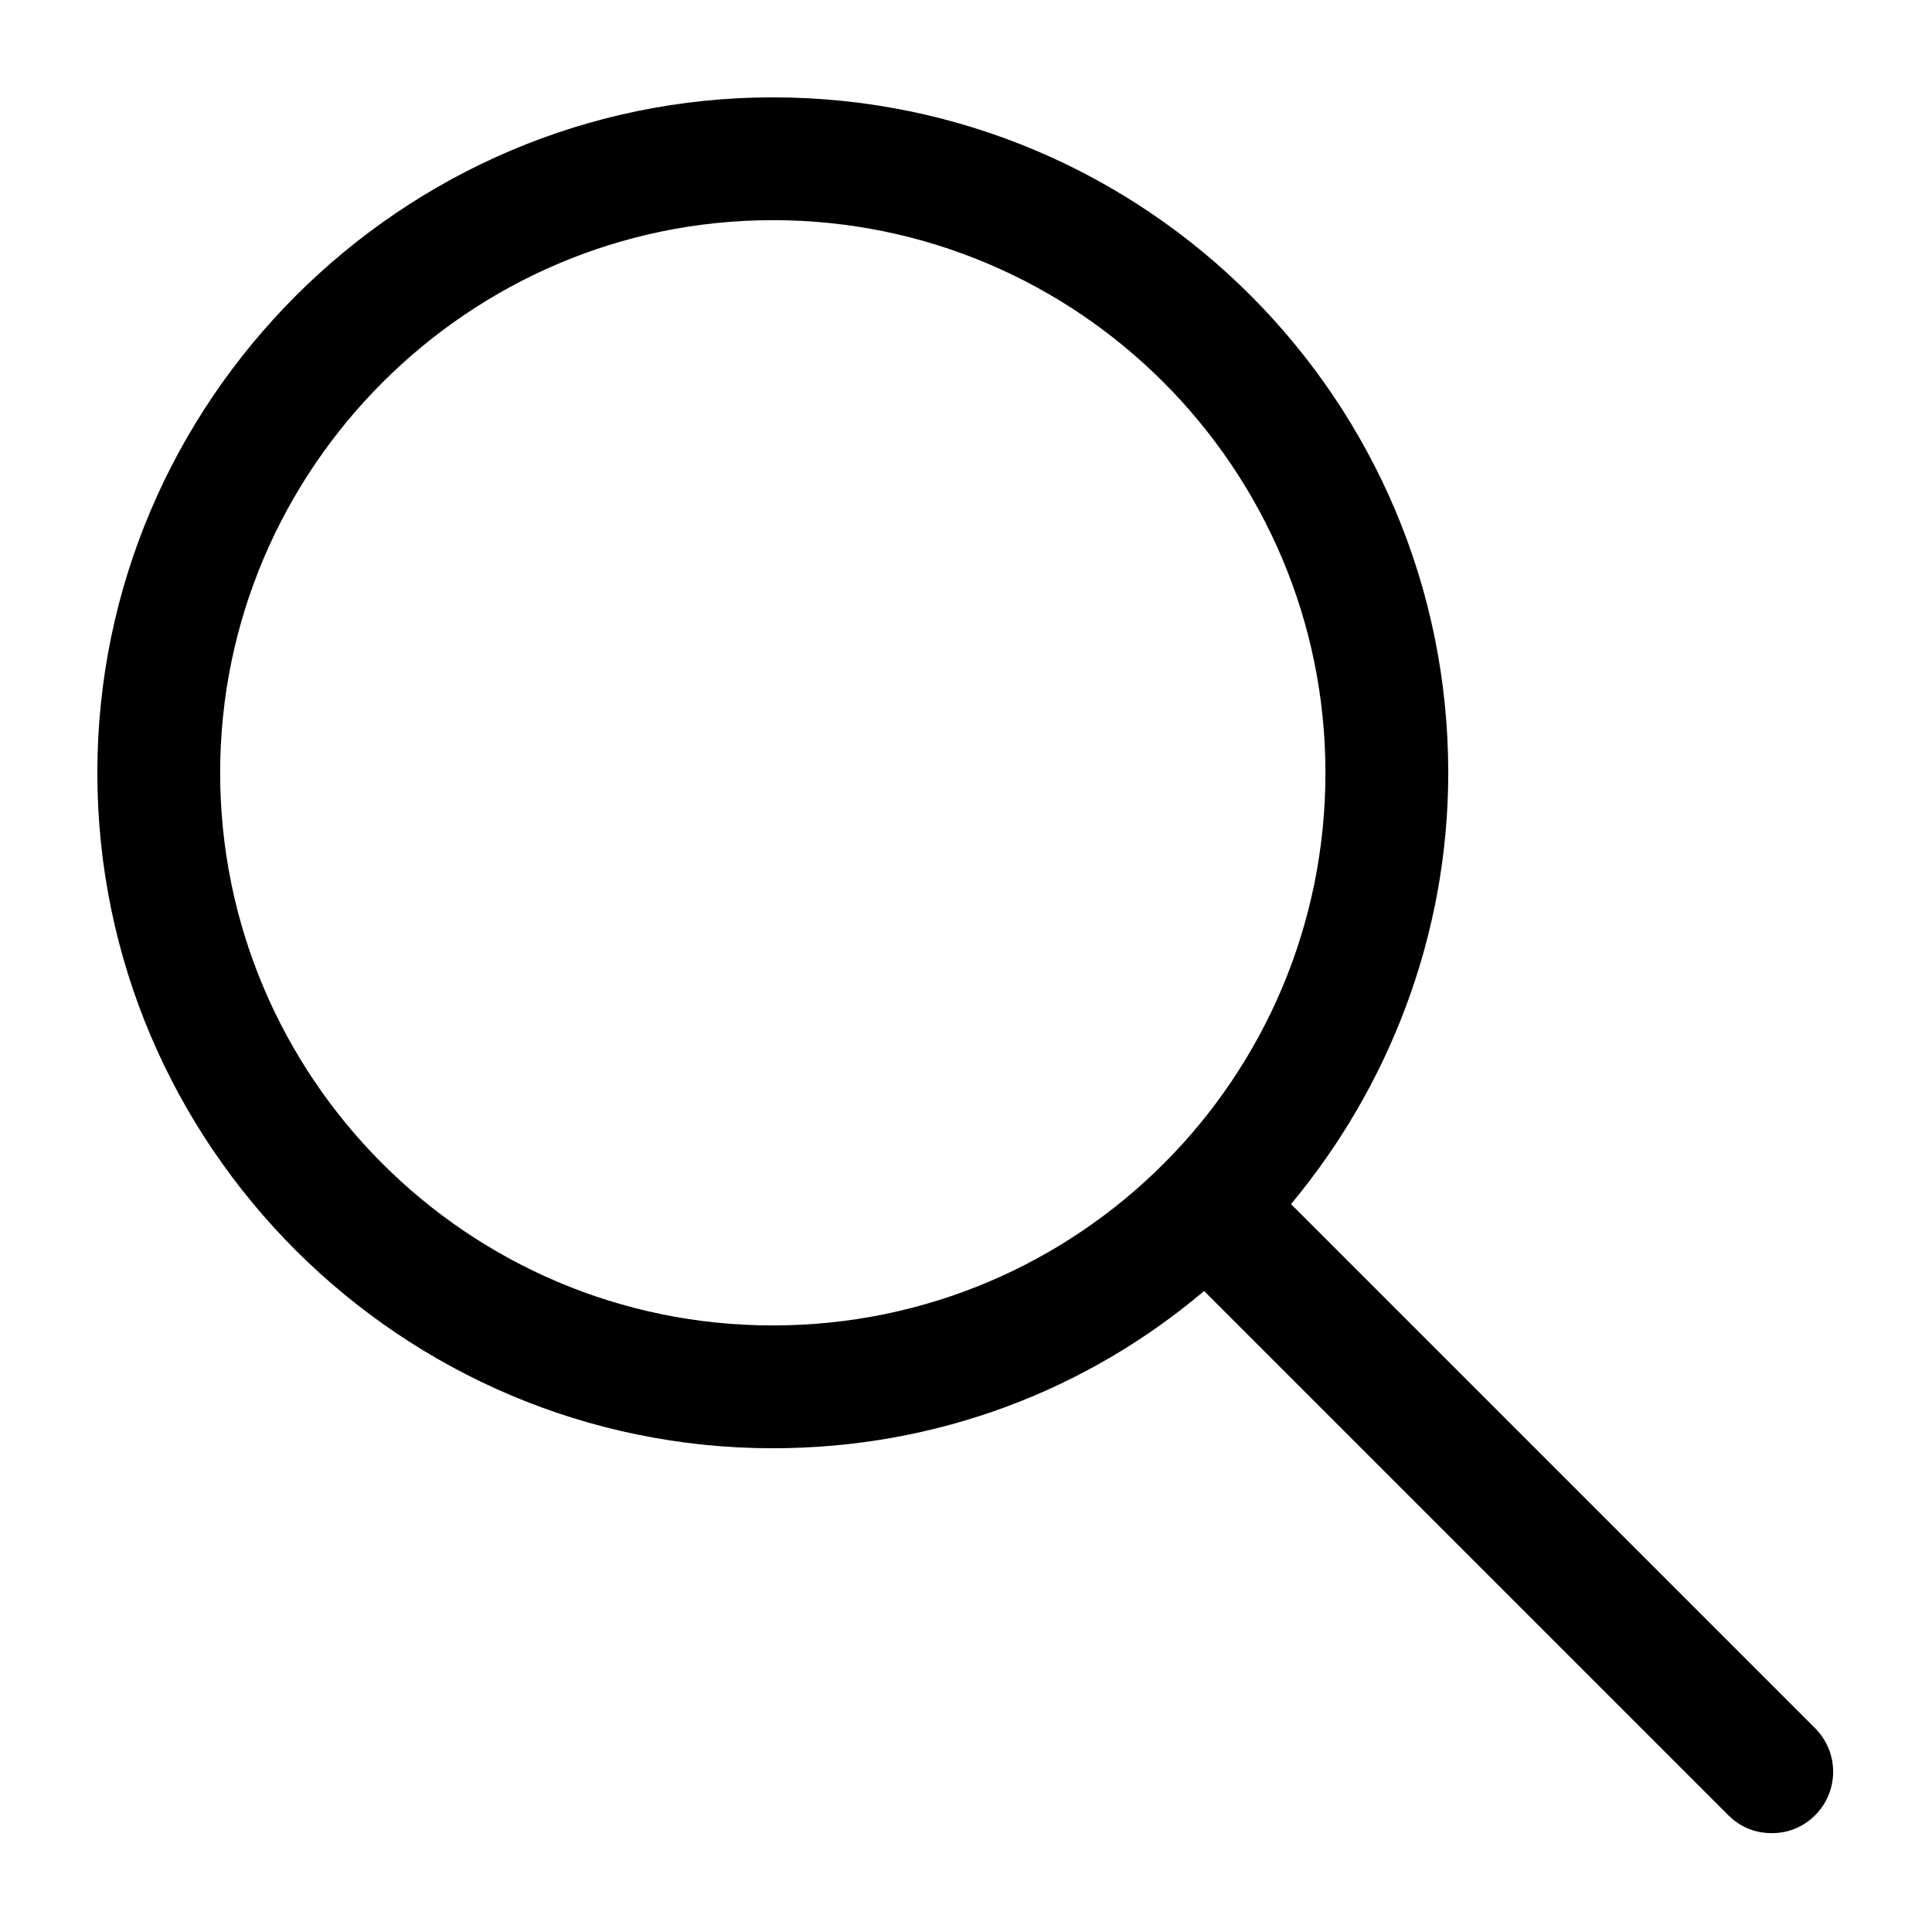
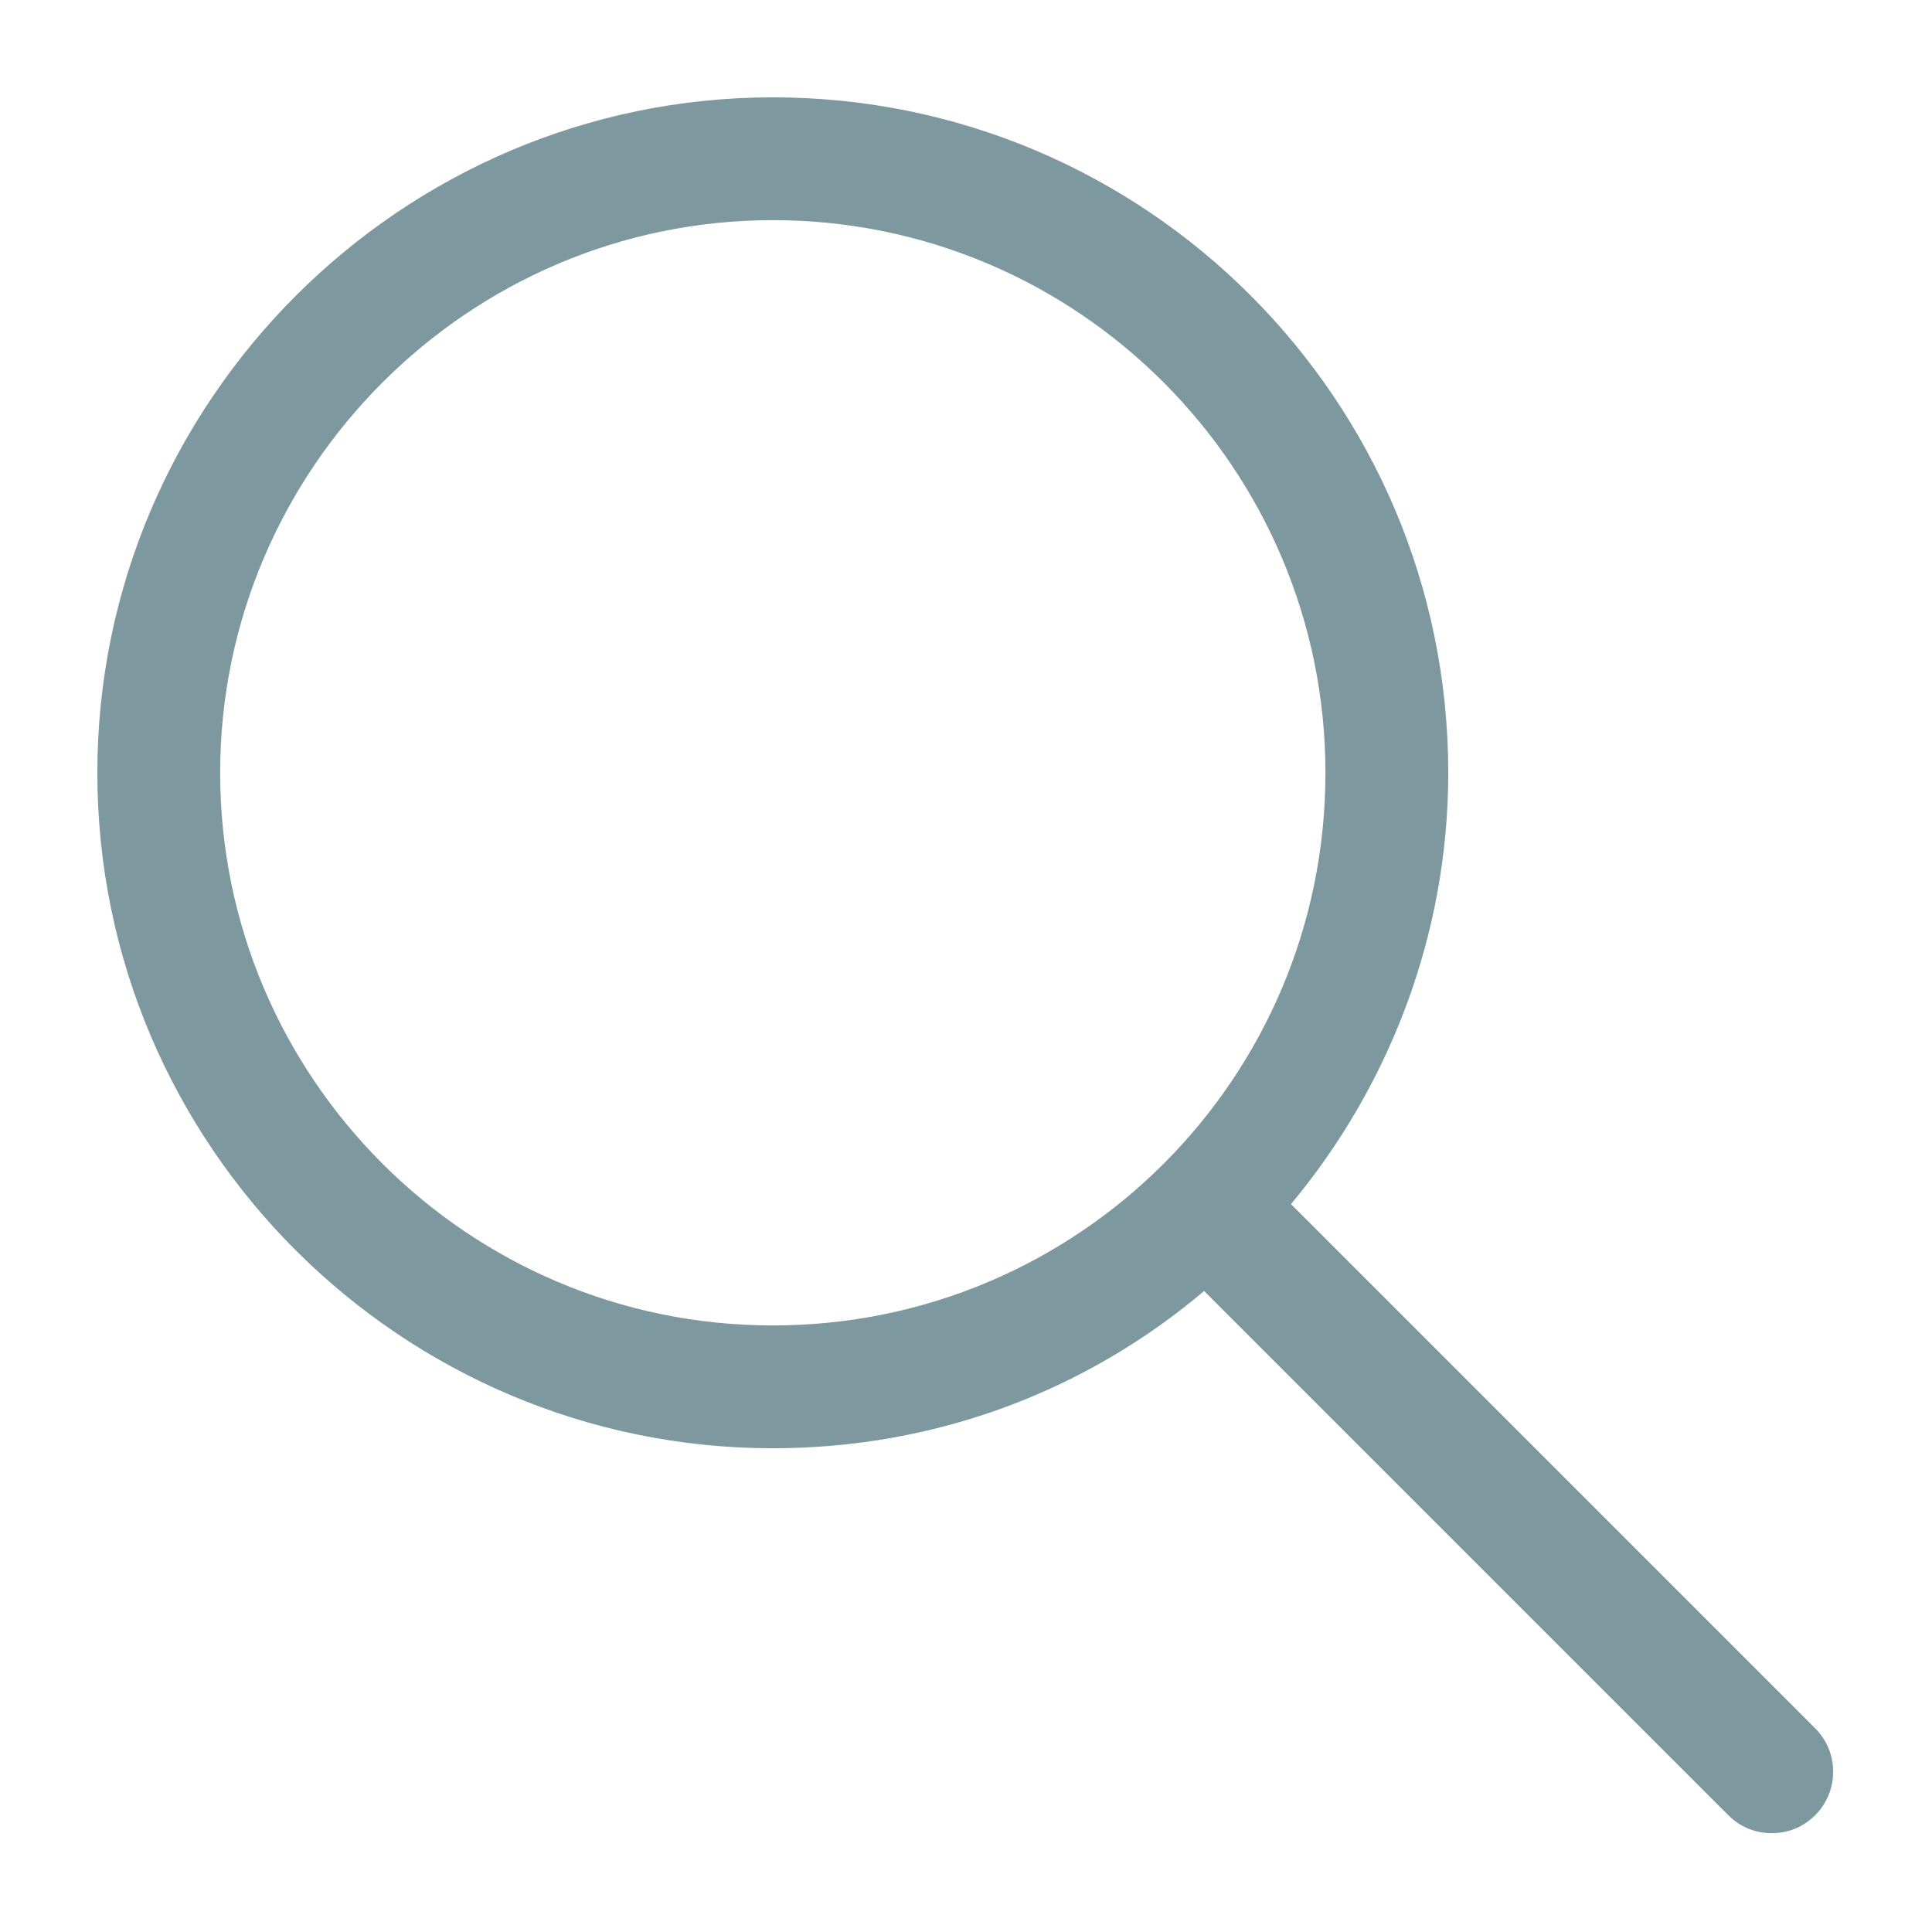
<svg xmlns="http://www.w3.org/2000/svg" version="1.1" viewBox="0 0 129 129" enable-background="new 0 0 129 129">
  <g>
-     <path d="M51.6,96.7c11,0,21-3.9,28.8-10.5l35,35c0.8,0.8,1.8,1.2,2.9,1.2s2.1-0.4,2.9-1.2c1.6-1.6,1.6-4.2,0-5.8l-35-35   c6.5-7.8,10.5-17.9,10.5-28.8c0-24.9-20.2-45.1-45.1-45.1C26.8,6.5,6.5,26.8,6.5,51.6C6.5,76.5,26.8,96.7,51.6,96.7z M51.6,14.7   c20.4,0,36.9,16.6,36.9,36.9C88.5,72,72,88.5,51.6,88.5c-20.4,0-36.9-16.6-36.9-36.9C14.7,31.3,31.3,14.7,51.6,14.7z" />
+     <path d="M51.6,96.7c11,0,21-3.9,28.8-10.5l35,35c0.8,0.8,1.8,1.2,2.9,1.2s2.1-0.4,2.9-1.2c1.6-1.6,1.6-4.2,0-5.8l-35-35   c6.5-7.8,10.5-17.9,10.5-28.8c0-24.9-20.2-45.1-45.1-45.1C26.8,6.5,6.5,26.8,6.5,51.6C6.5,76.5,26.8,96.7,51.6,96.7z M51.6,14.7   c20.4,0,36.9,16.6,36.9,36.9C88.5,72,72,88.5,51.6,88.5c-20.4,0-36.9-16.6-36.9-36.9C14.7,31.3,31.3,14.7,51.6,14.7z" id="id_101" style="fill: rgb(125, 152, 158);" />
  </g>
</svg>
